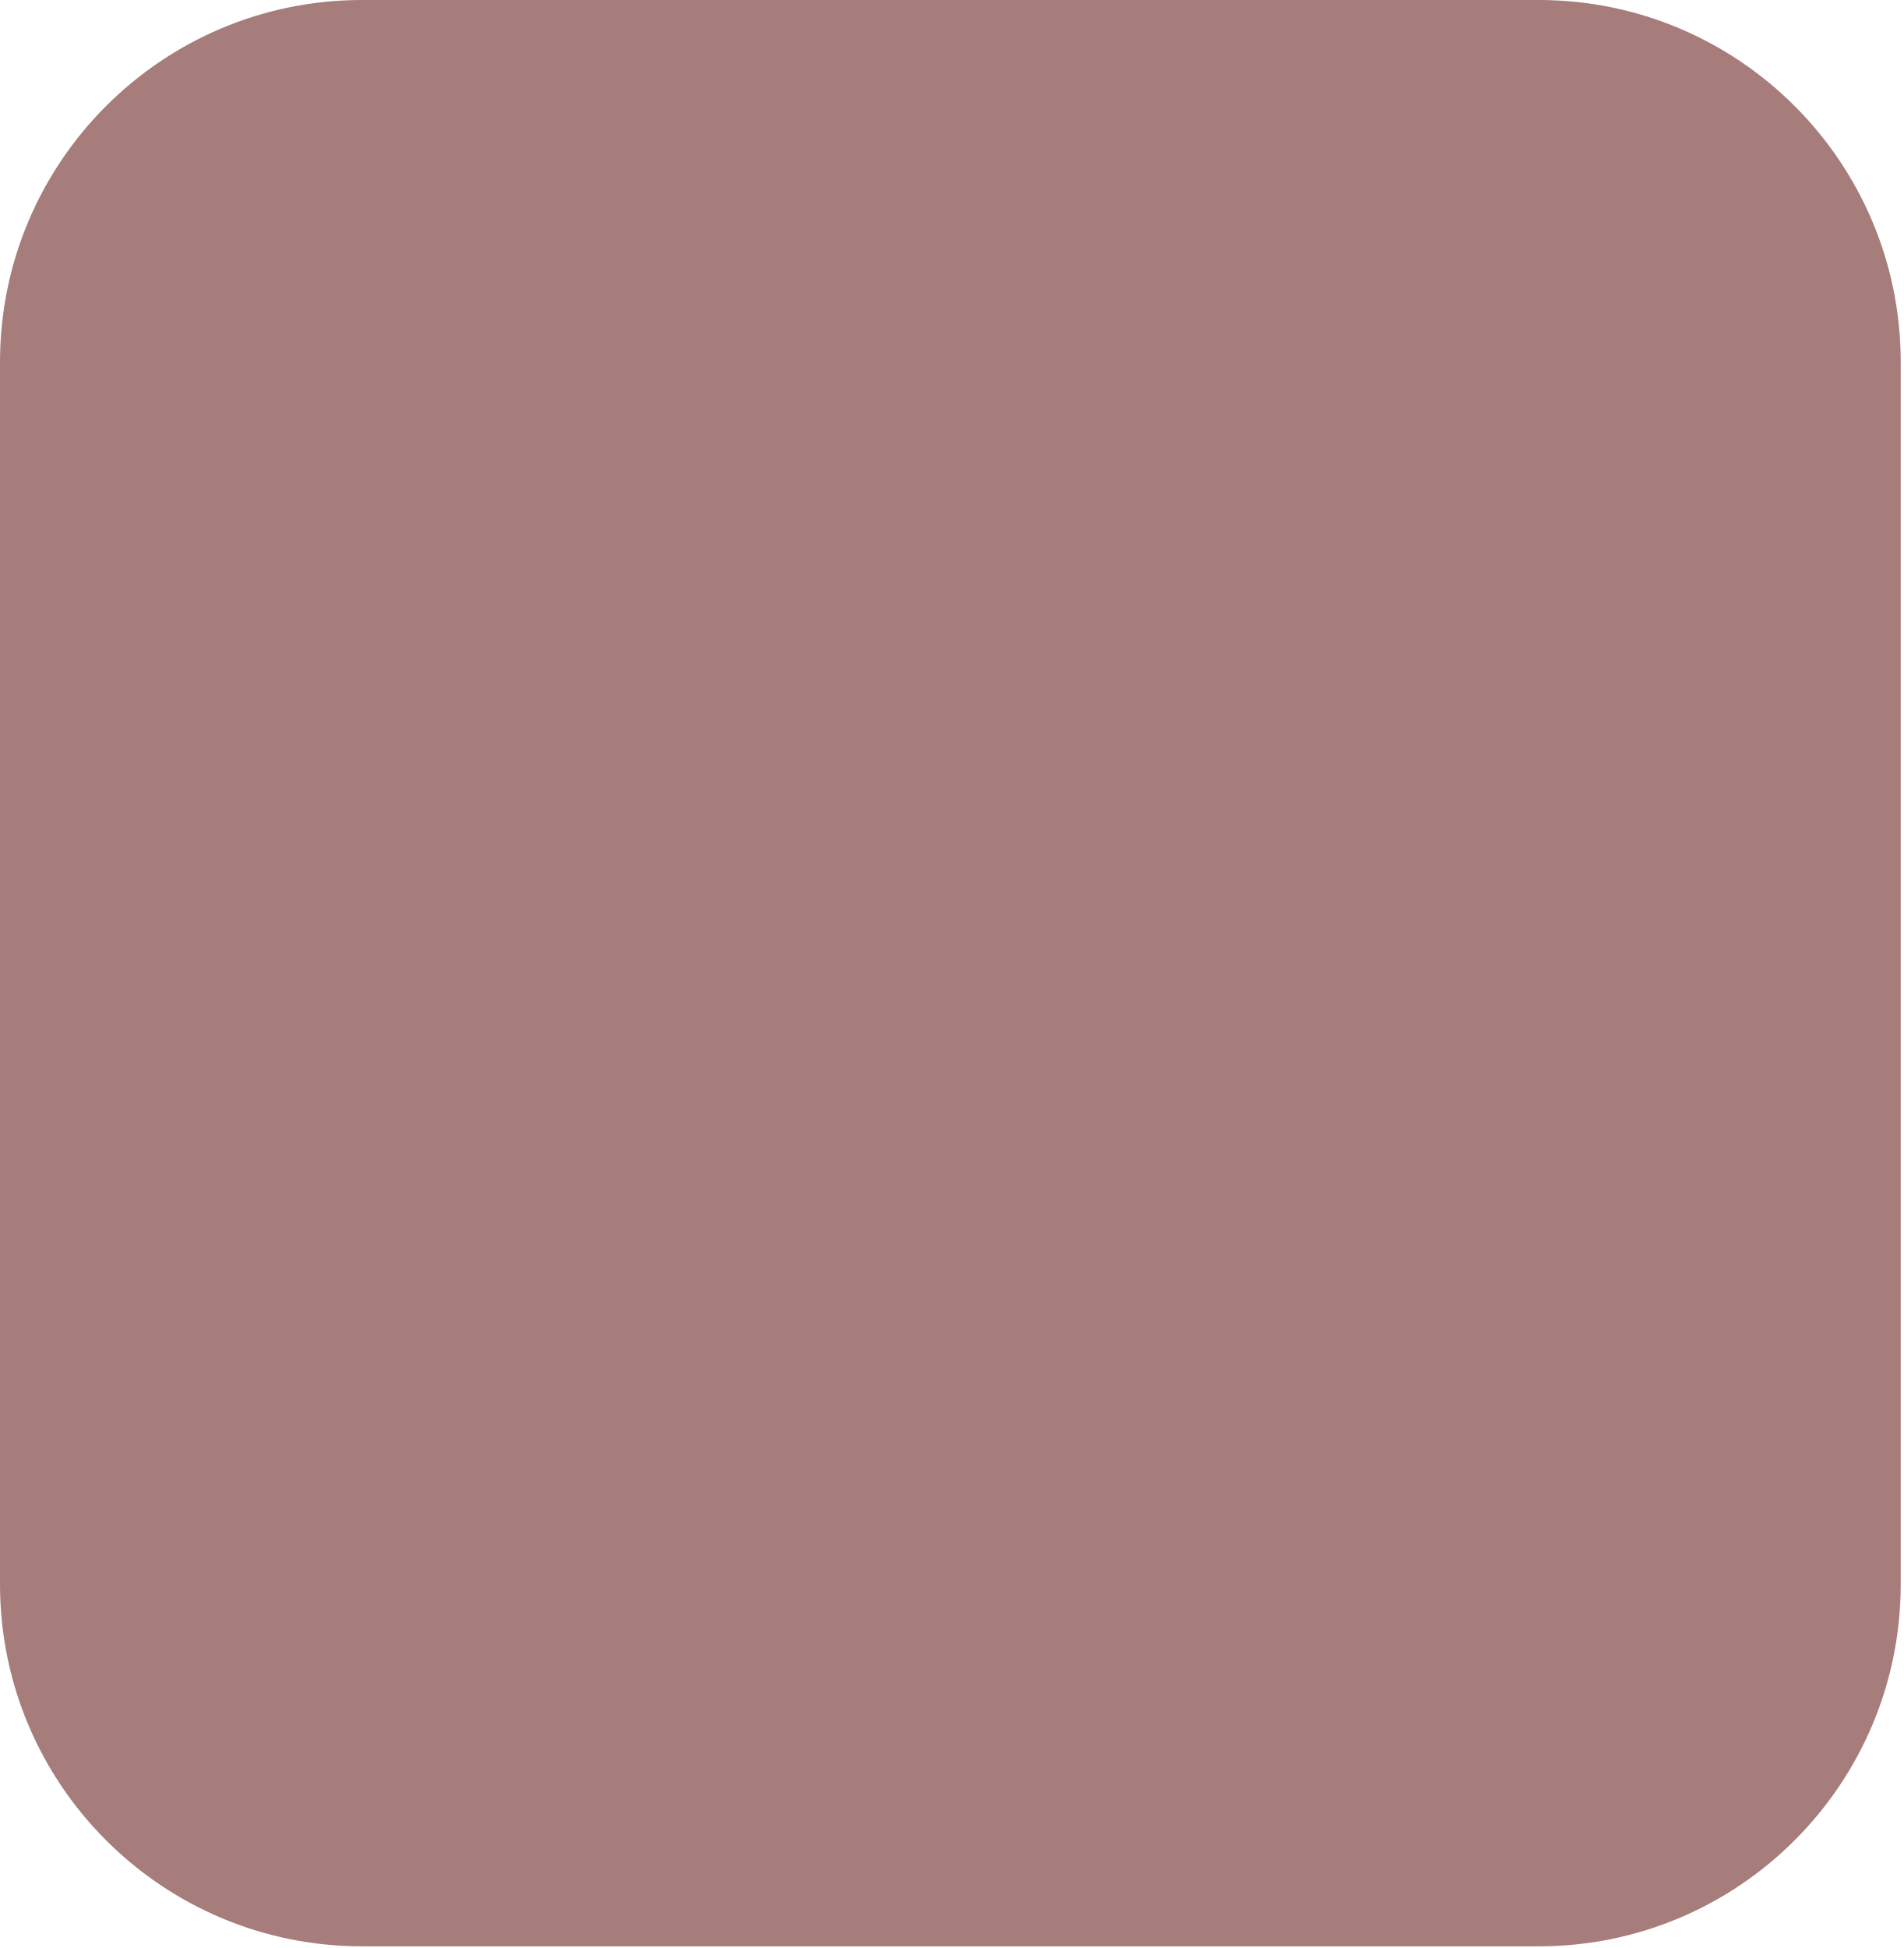
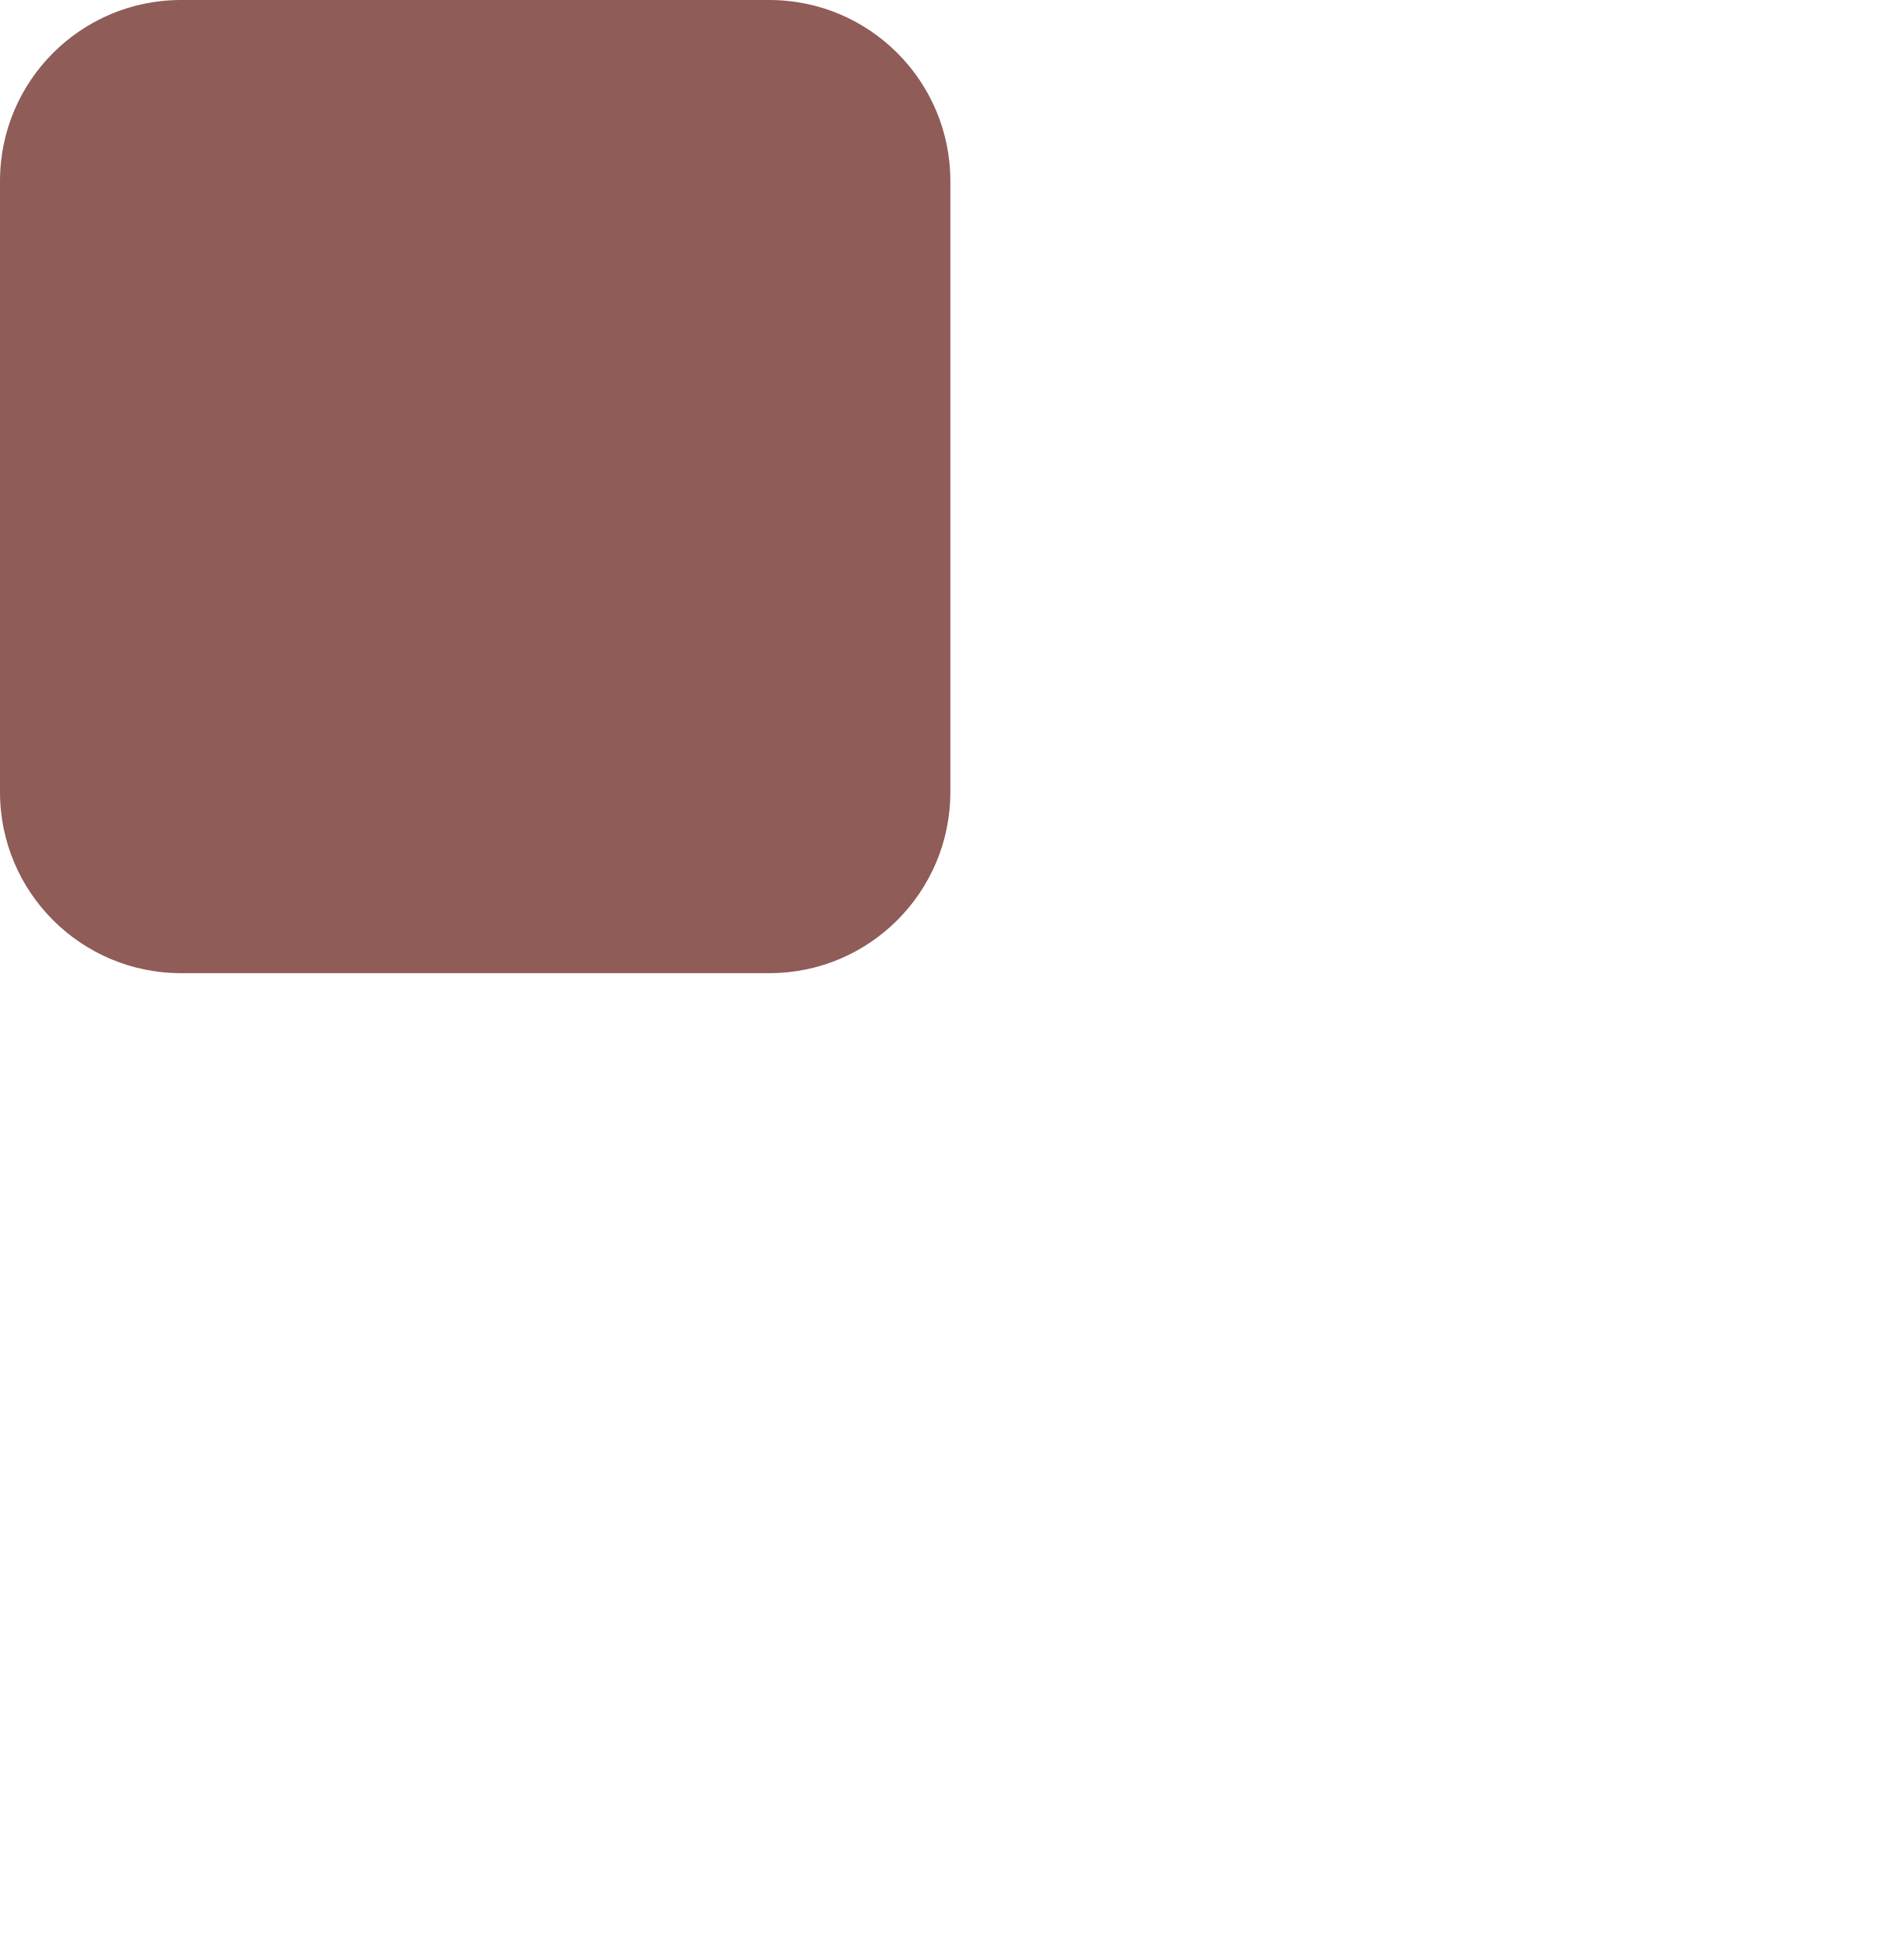
- <svg xmlns="http://www.w3.org/2000/svg" width="258" height="264" viewBox="0 0 258 264" fill="none">
-   <rect x="257.641" width="263.774" height="257.64" rx="49.074" transform="rotate(90 257.641 0)" fill="#8F5C57" fill-opacity="0.79" />
+ <svg xmlns="http://www.w3.org/2000/svg" width="100%" height="100%" viewBox="0 0 258 264" fill="none">
+   <g transform="scale(0.5)">
+     <rect x="257.641" width="263.774" height="257.64" rx="49.074" transform="rotate(90 257.641 0)" fill="#8F5C57" />
+   </g>
</svg>
